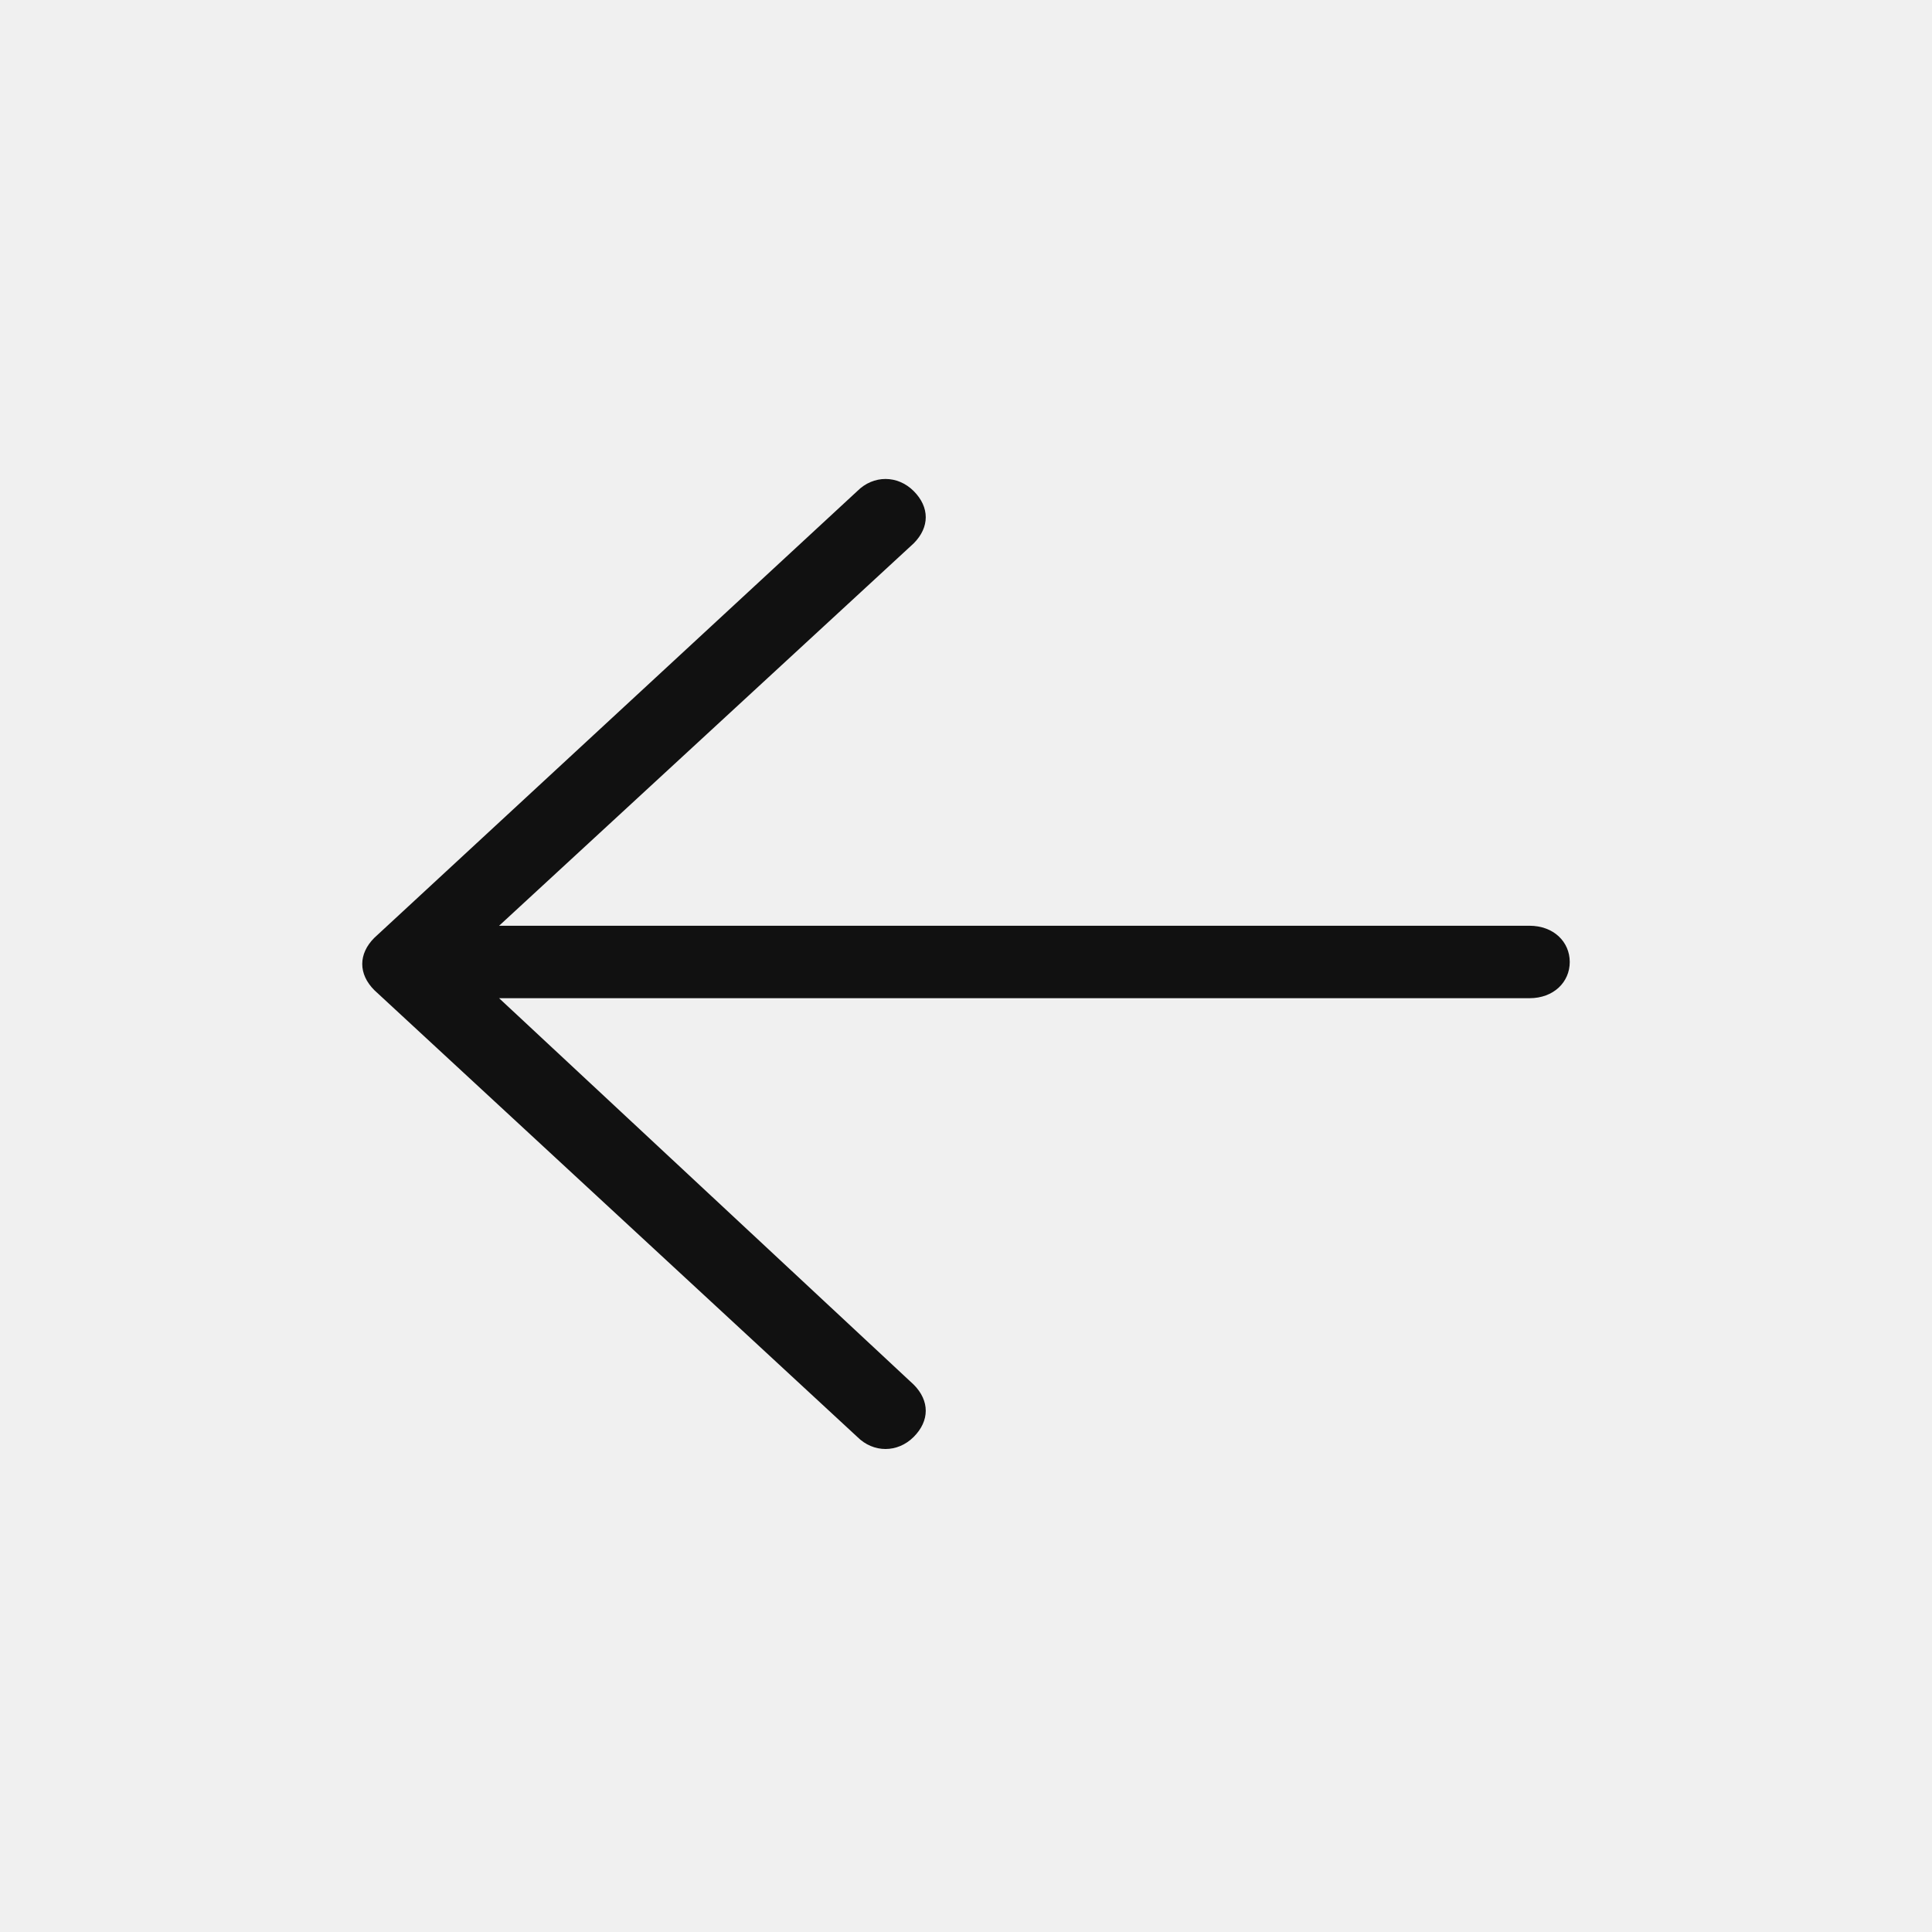
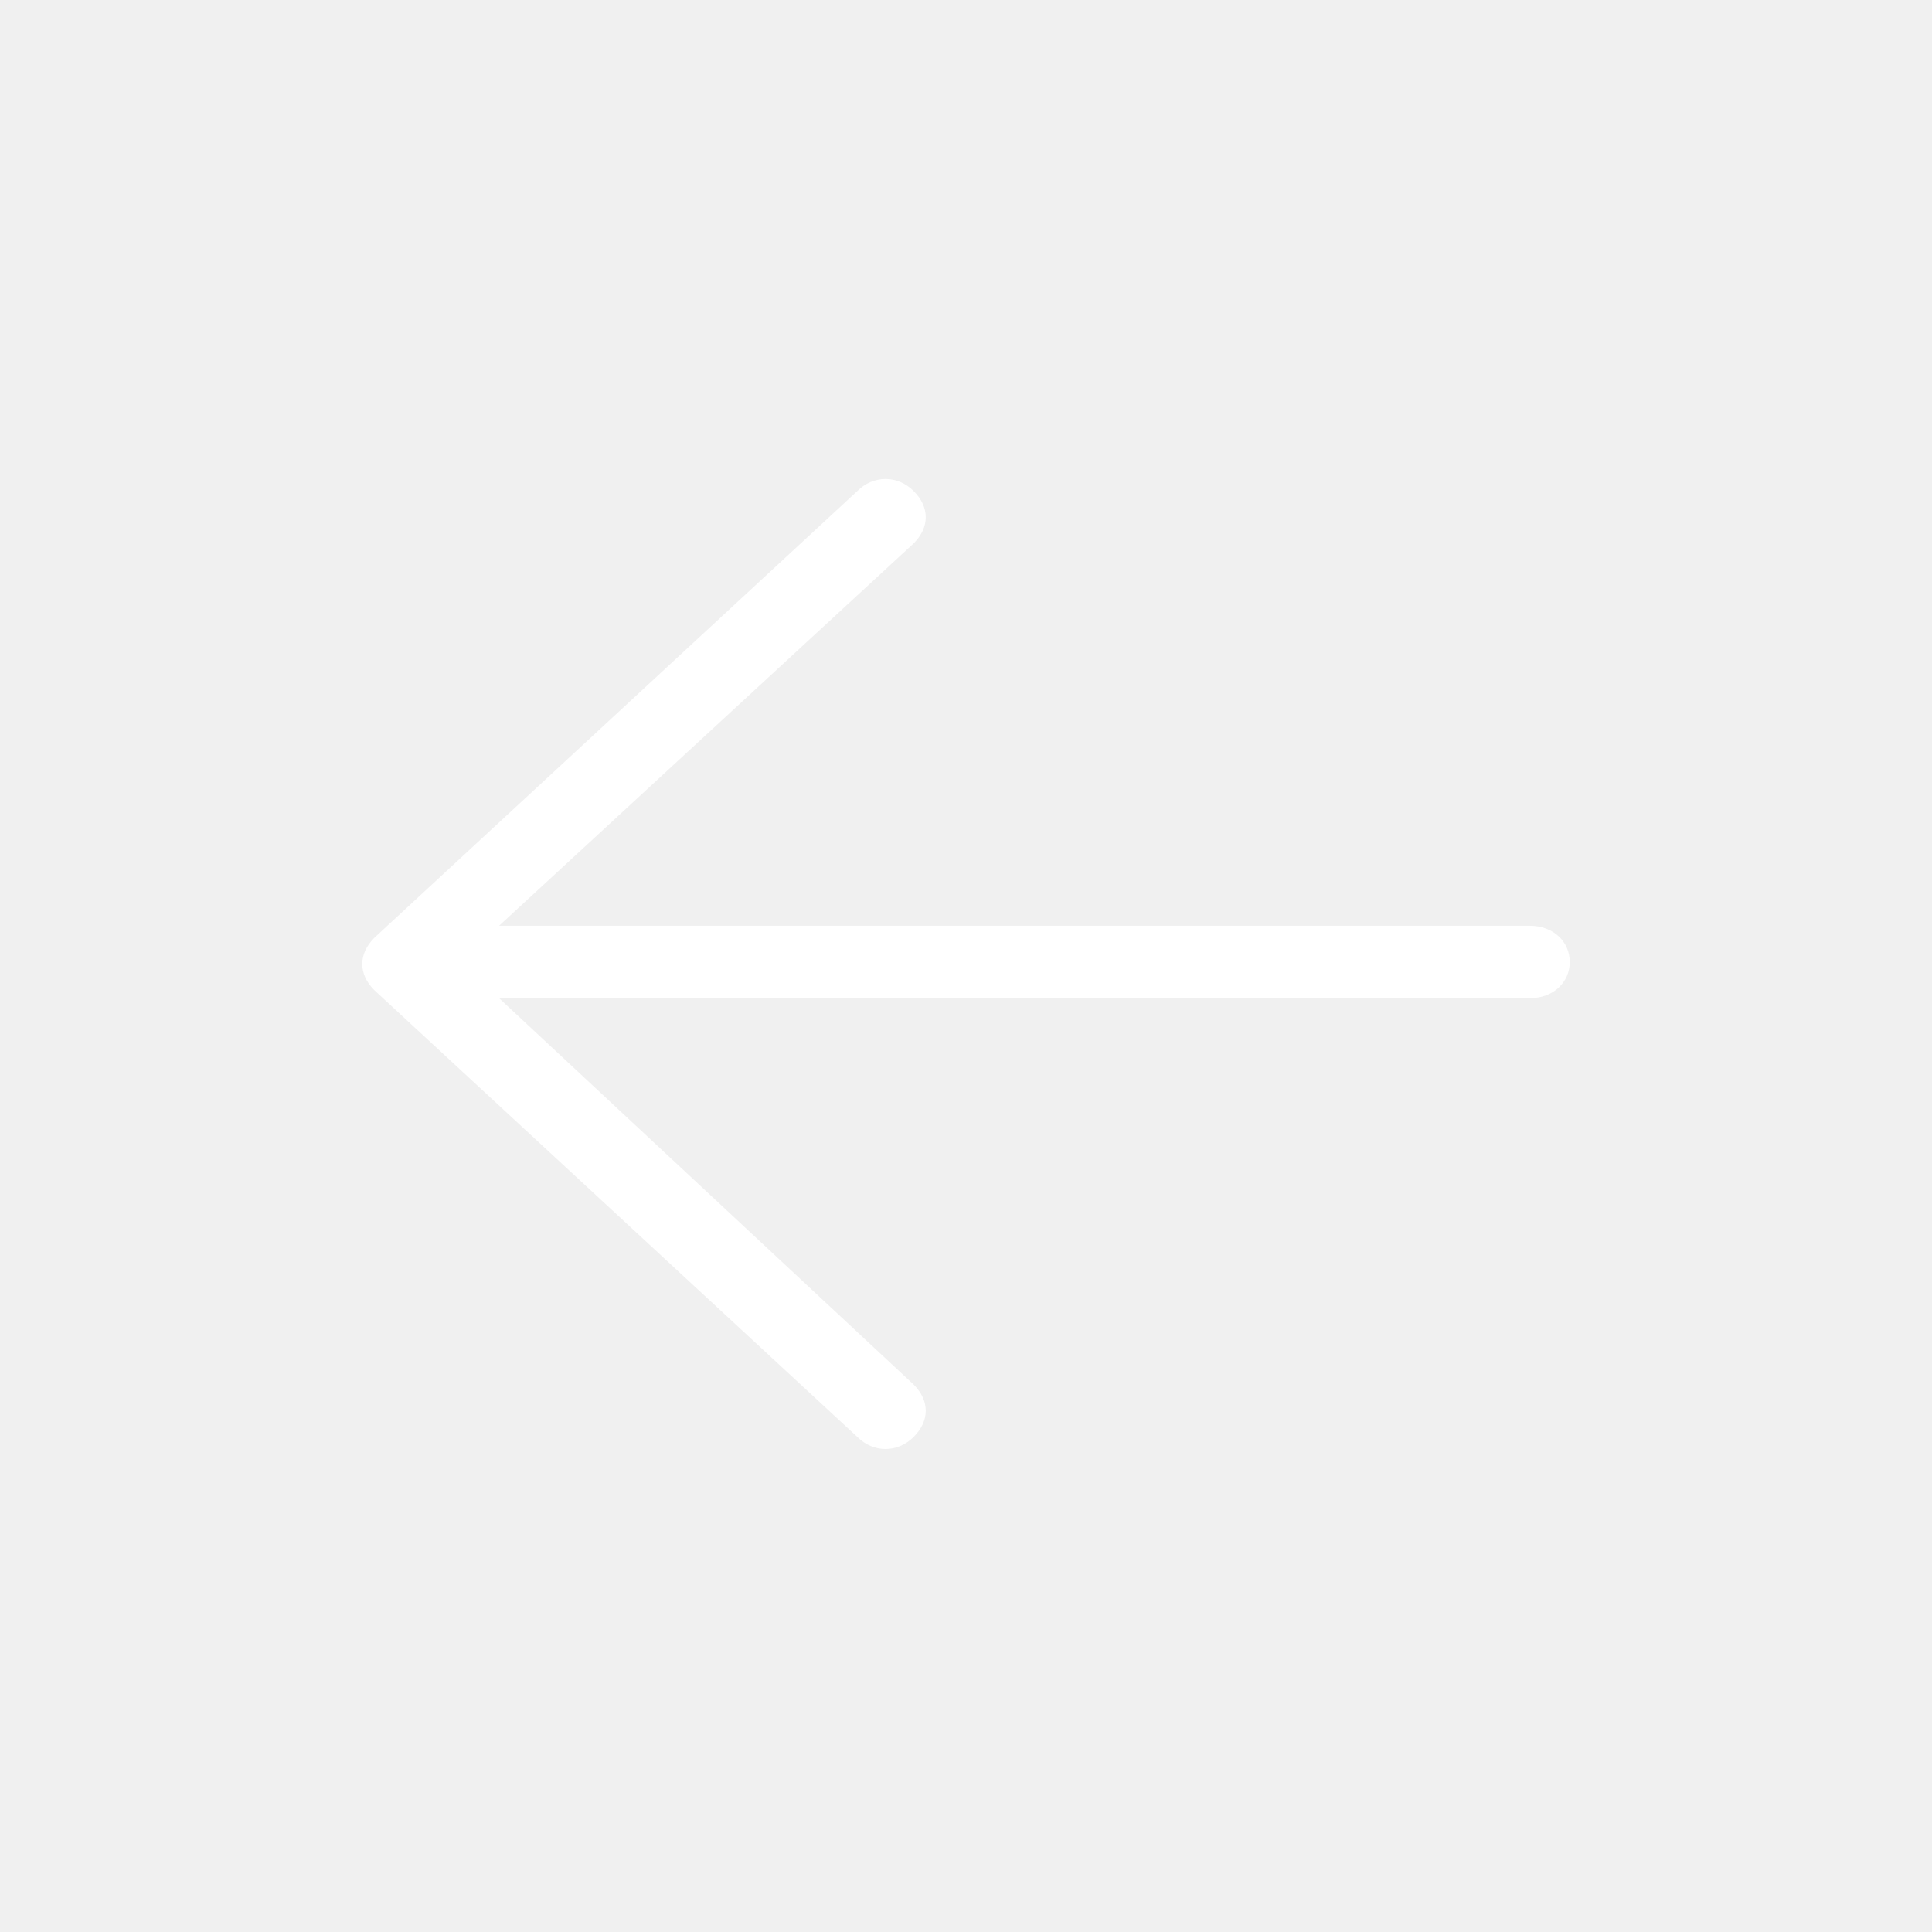
<svg xmlns="http://www.w3.org/2000/svg" version="1.1" id="icon_x2F_Nav_x2F_arrow-left-Layer_1" x="0px" y="0px" viewBox="0 0 48 48" style="enable-background:new 0 0 48 48;" xml:space="preserve">
-   <path id="icon_x2F_Nav_x2F_arrow-left-path-1_1_" style="fill:#111111;" d="M12.4,23l10.3-9.5c0.4-0.4,0.4-0.9,0-1.3  c-0.4-0.4-1-0.4-1.4,0l-12,11.1c-0.4,0.4-0.4,0.9,0,1.3l12,11.1c0.4,0.4,1,0.4,1.4,0s0.4-0.9,0-1.3l-10.3-9.6H38c0.6,0,1-0.4,1-0.9  S38.6,23,38,23C38,23,12.4,23,12.4,23z" />
+   <path id="icon_x2F_Nav_x2F_arrow-left-path-1_1_" style="fill:#FFF;" d="M12.4,23l10.3-9.5c0.4-0.4,0.4-0.9,0-1.3  c-0.4-0.4-1-0.4-1.4,0l-12,11.1c-0.4,0.4-0.4,0.9,0,1.3l12,11.1c0.4,0.4,1,0.4,1.4,0s0.4-0.9,0-1.3l-10.3-9.6H38c0.6,0,1-0.4,1-0.9  S38.6,23,38,23C38,23,12.4,23,12.4,23z" />
</svg>
